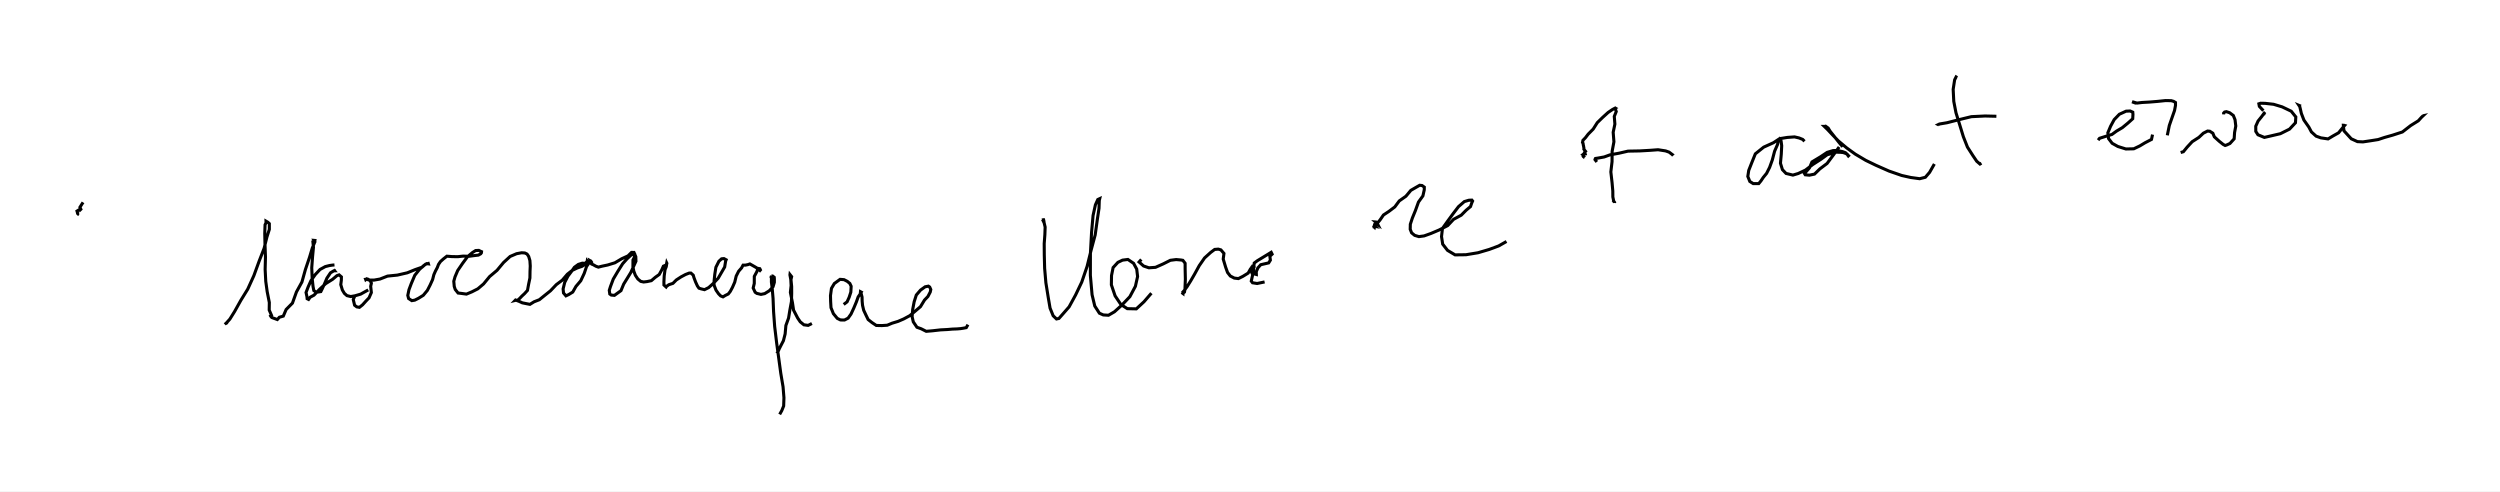
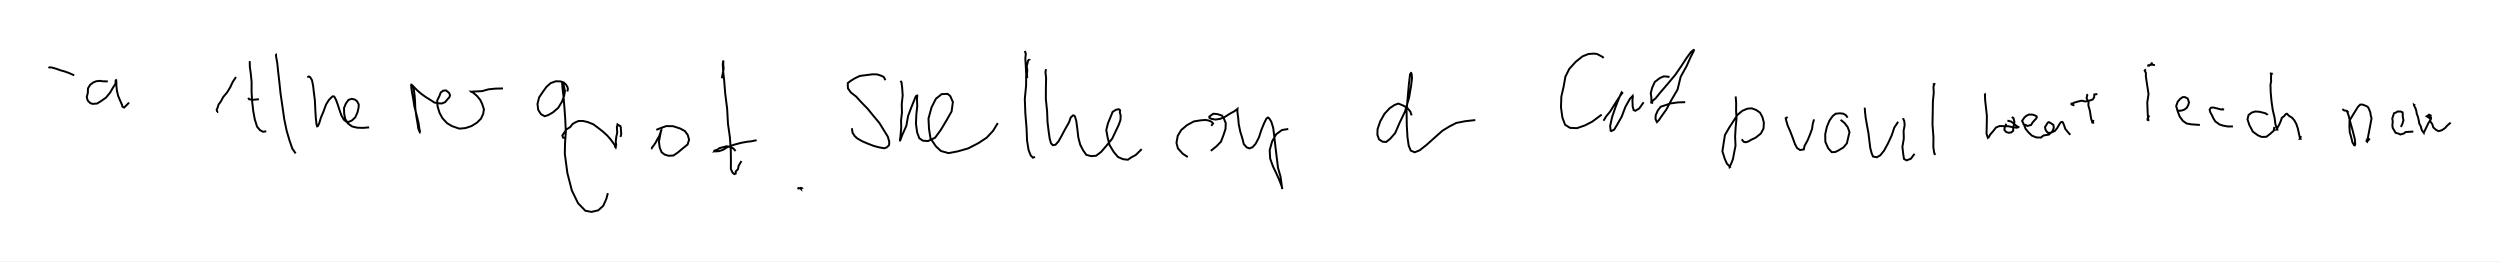
- <svg xmlns="http://www.w3.org/2000/svg" baseProfile="full" height="159.617" version="1.1" width="812.19">
+ <svg xmlns="http://www.w3.org/2000/svg" baseProfile="full" height="132.39" version="1.1" width="1266.948">
  <defs />
-   <rect fill="white" height="159.617" width="812.19" x="0" y="0" />
-   <path d="M96.365,86.586 m12.295,-0.514 l-0.669,0.056 -0.934,0.135 l-1.376,0.345 -1.707,0.935 l-1.526,1.629 -1.439,2.028 l-0.906,2.035 -0.678,1.789 l0.306,1.414 0.052,0.606 l0.468,0.236 0.505,-0.71 l1.252,-0.677 1.693,-1.792 l2.119,-1.962 2.213,-1.384 l1.433,-1.21 0.694,-0.246 l0.752,0.649 -0.016,1.053 l-0.186,1.473 0.518,1.745 l0.659,1.092 0.828,0.728 l1.228,0.302 1.36,-0.24 l1.86,-0.541 2.47,-1.375 m-94.632,-24.339 l0.241,-0.245 -0.015,-0.306 l-0.213,-0.719 0.663,-0.421 l0.301,-0.078 0.018,-0.173 l0.095,0.253 0.179,-0.171 l-0.299,-0.66 0.149,-0.227 l0.35,-0.562 0.516,-0.796 m46.073,38.951 l0.614,0.669 -0.129,-0.431 l1.125,-1.25 1.528,-2.451 l2.049,-3.661 2.242,-3.642 l1.988,-4.379 1.722,-4.732 l1.599,-4.116 0.927,-3.731 l0.779,-2.457 -0.004,-1.859 l-0.474,-0.448 -0.607,-0.356 l0.019,0.482 -0.326,0.695 l-0.097,2.82 0.069,3.365 l0.162,4.303 -0.108,4.011 l0.201,3.88 0.459,3.326 l0.7,3.549 -0.039,2.439 l0.741,1.706 -0.291,0.228 l0.081,0.135 0.312,0.364 l0.613,0.228 1.185,0.431 l0.656,-0.741 1.283,-0.375 l0.919,-2.139 2.049,-2.08 l1.305,-3.63 1.78,-3.236 l1.126,-4.033 1.343,-3.99 l0.898,-3.005 0.696,-1.676 l0.143,-0.786 -0.278,-0.026 l0.166,0.305 -0.531,0.155 l0.182,1.77 -0.292,3.057 l-0.268,3.642 0.152,3.528 l0.275,2.548 0.252,1.292 l0.746,0.538 0.722,-0.07 l0.812,-0.128 0.45,-0.912 l0.74,-1.61 0.784,-1.843 l1.155,-1.728 1.105,-0.67 l0.234,-0.002 -0.288,-0.359 l0.236,0.211 0.165,0.411 m6.565,7.658 l-0.618,1.43 0.44,1.845 l0.712,0.538 0.857,0.147 l1.014,-0.816 1.122,-1.24 l0.985,-1.033 0.752,-1.703 l-0.219,-2.045 0.226,-1.025 l-0.353,-0.723 -0.652,-0.525 l-0.52,-0.158 -0.309,0.268 l-0.041,-0.112 0.234,-0.036 l0.927,0.301 1.567,0.001 l1.944,-0.346 2.441,-0.954 l3.203,-0.329 3.216,-0.739 l2.55,-1.039 2.258,-0.783 l1.098,-0.963 0.917,-0.253 l0.037,0.122 -0.563,-0.072 l-0.878,0.577 -1.442,1.291 l-1.533,1.931 -1.149,2.709 l-0.743,1.976 -0.381,1.83 l0.267,1.028 1.039,0.684 l0.951,-0.155 1.216,-0.605 l1.564,-0.974 1.321,-1.59 l0.907,-1.761 0.799,-1.769 l0.408,-1.581 0.514,-1.168 l0.592,-1.125 0.403,-1.04 l0.63,-0.925 0.952,-0.85 l1.13,-0.896 1.645,0.129 l1.913,0.032 1.74,-0.191 l1.879,0.064 1.572,-0.215 l1.484,-0.171 0.767,-0.425 l0.224,-0.316 0.042,-0.372 l-0.17,-0.066 -0.725,-0.355 l-1.031,0.055 -1.012,0.641 l-1.599,1.334 -1.631,2.203 l-1.575,2.309 -0.875,2.056 l-0.398,1.423 0.149,1.691 l0.329,0.99 0.92,1.149 l0.983,0.116 1.731,0.236 l1.774,-0.739 1.919,-0.977 l1.864,-1.581 1.972,-2.397 l2.405,-2.025 2.115,-2.539 l2.141,-1.968 2.1,-0.901 l1.63,-0.304 1.034,0.067 l0.639,0.295 0.214,0.206 l0.42,0.646 0.391,1.313 l0.113,1.777 -0.076,1.724 l-0.034,2.171 -0.419,2.003 l-0.373,2.019 -0.958,1.059 l-0.831,0.773 -0.783,0.818 l-0.625,0.558 -0.696,0.021 l-0.108,0.027 0.127,-0.135 l0.605,0.241 0.566,0.21 l1.029,0.474 1.103,0.226 l1.368,0.267 1.349,-0.837 l1.708,-0.665 1.778,-1.436 l1.842,-1.471 1.886,-1.988 l1.937,-1.454 1.663,-1.94 l1.544,-1.224 1.658,-0.8 l1.554,-0.536 1.042,-0.662 l0.565,-0.537 0.088,-0.55 l0.136,0.18 -0.188,0.209 l-0.192,-0.029 -0.445,0.424 l-0.908,-0.064 -1.285,0.401 l-1.279,0.93 -0.916,1.306 l-1.187,1.579 -1.05,2.028 l-0.521,2.127 0.132,1.315 l0.787,0.934 0.907,-0.426 l1.307,-0.809 1.048,-1.839 l1.562,-1.839 1.118,-2.39 l0.756,-2.231 0.989,-1.438 l0.493,-0.183 -0.241,-0.36 l0.082,0.187 -0.112,-0.064 l0.303,0.917 0.148,0.156 l0.531,0.216 0.838,0.474 l0.81,0.296 1.163,-0.3 l1.864,-0.393 2.347,-0.72 l2.209,-1.314 2.036,-0.926 l1.163,-1.136 1.102,0.036 l0.096,-0.072 -0.071,0.017 l-0.298,0.428 -0.994,0.473 l-1.299,1.2 -1.431,1.599 l-1.575,2.5 -1.473,2.488 l-0.903,2.405 -0.394,1.253 l0.166,1.196 0.489,0.343 l1.025,0.094 0.898,-0.65 l1.225,-0.883 0.879,-2.129 l1.182,-1.917 1.137,-1.86 l0.899,-1.981 0.765,-1.666 l-0.05,-1.466 -0.261,-0.609 l-0.109,0.267 -0.147,0.631 l-0.4,0.761 -0.007,1.115 l-0.007,1.083 0.284,1.451 l0.513,1.338 0.79,1.189 l0.945,0.777 0.935,0.207 l1.114,-0.132 1.402,-0.298 l1.296,-1.102 1.258,-0.896 l0.831,-1.511 0.526,-1.203 l0.952,-0.415 0.125,-0.629 l0.17,0.364 -0.03,-0.072 l-0.13,-0.035 -0.15,0.938 l-0.404,1.011 -0.267,1.996 l-0.094,1.933 0.008,1.028 l0.711,0.651 0.161,-0.233 l0.729,-0.513 1.318,-0.439 l1.101,-1.102 1.541,-1.003 l1.444,-0.77 1.219,-0.473 l0.547,0.012 0.738,0.663 l0.256,0.855 0.517,1.374 l0.595,1.294 0.5,0.716 l0.699,0.223 1.103,0.263 l1.35,-0.674 1.407,-1.265 l1.68,-1.775 1.138,-1.968 l0.975,-1.681 0.302,-1.87 l0.18,-0.479 -0.72,-0.386 l-0.769,0.074 -0.864,0.79 l-0.979,1.957 -0.357,2.252 l-0.233,2.253 0.004,1.321 l0.628,1.603 0.822,1.179 l0.661,0.686 0.784,0.321 l0.766,-0.472 0.946,-0.463 l0.653,-0.835 0.705,-1.315 l0.739,-1.686 0.476,-1.978 l0.788,-1.565 0.957,-1.098 l0.49,-0.904 0.795,-0.002 l0.811,-0.169 0.601,-0.212 l1.076,0.609 0.727,0.418 l0.75,0.463 0.723,0.64 l0.154,-0.181 -0.029,-0.06 l-0.164,-0.342 -0.608,-0.105 l-0.328,1.009 -0.859,1.593 l-0.011,2.306 -0.356,1.469 l0.642,1.378 0.558,0.376 l1.33,0.321 1.217,-0.253 l1.475,-0.914 1.232,-1.315 l0.426,-1.426 0.004,-1.087 l-0.041,-0.557 -0.534,-0.422 l-0.377,0.001 0.024,-0.074 l-0.115,0.348 0.097,0.526 l-0.016,1.146 0.256,2.036 l0.28,3.277 0.169,4.302 l0.356,4.849 0.653,5.428 l0.701,5.128 0.631,4.641 l0.738,4.392 0.29,3.554 l-0.092,2.663 -0.606,1.505 l-0.693,1.231 m-1.011,-19.817 l0.418,-0.402 0.42,-0.995 l0.572,-1.139 0.825,-1.588 l0.555,-2.193 0.242,-2.743 l0.871,-2.399 0.432,-2.649 l0.502,-2.717 0.078,-2.662 l-0.011,-2.262 -0.217,-2.213 l0.213,-0.968 -0.518,-0.655 l-0.018,-0.023 -0.014,0.117 l0.276,1.498 0.106,1.972 l-0.24,2.212 0.666,3.288 l0.368,2.467 1.34,2.575 l0.84,1.236 1.181,0.962 l1.383,0.184 1.208,-0.603 m10.333,-6.19 l1.096,-0.842 0.68,-1.487 l0.544,-1.67 0.084,-1.461 l0.019,-0.456 -0.426,-0.916 l-0.83,-0.681 -1.057,-0.545 l-1.287,-0.102 -0.869,0.632 l-0.991,0.725 -0.935,1.574 l-0.316,2.352 0.046,1.895 l0.119,2.031 0.772,1.932 l1.269,1.538 1.029,0.512 l1.319,0.023 1.171,-0.611 l0.94,-1.319 0.923,-1.987 l0.814,-1.945 0.593,-1.649 l0.686,-0.996 0.062,-0.695 l0.251,0.136 -0.104,0.164 l0.364,1.455 0.032,1.308 l0.123,1.357 0.382,1.614 l0.775,1.649 0.662,1.356 l1.25,0.989 1.411,0.94 l1.821,0.039 1.738,-0.119 l1.567,-0.654 1.95,-0.595 l1.809,-0.782 1.977,-1.061 l1.739,-1.45 1.745,-1.484 l1.311,-2.146 1.107,-1.158 l0.756,-1.449 0.177,-0.821 l-0.357,-0.805 -0.415,-0.285 l-1.063,0.208 -1.493,1.073 l-1.377,1.606 -0.695,2.176 l-0.475,2.474 -0.195,2.361 l0.386,1.7 1.188,1.76 l1.353,0.482 1.654,0.832 l2.011,-0.167 2.644,-0.3 l2.217,-0.114 1.658,-0.141 l1.494,-0.056 1.129,-0.093 l0.825,-0.127 1.033,-0.191 l0.55,-0.975 m24.432,-34.565 l0.025,0.177 0.154,0.411 l0.049,0.302 -0.175,0.038 l0.267,0.563 0.326,1.374 l-0.09,2.477 -0.214,2.894 l0.026,3.648 0.115,4.393 l0.403,4.678 0.767,4.779 l0.592,3.46 1.007,2.485 l1.079,1.039 0.798,-0.171 l1.348,-1.531 1.956,-2.237 l2.108,-3.86 2.007,-4.204 l1.737,-5.105 1.278,-5.182 l1.343,-5.027 0.699,-5.018 l0.541,-3.615 0.089,-2.539 l0.144,-0.602 -0.628,0.288 l-0.775,1.722 -0.762,3.476 l-0.486,5.488 -0.378,6.879 l-0.013,7.05 0.554,6.315 l0.879,3.67 1.507,2.334 l1.261,0.56 1.689,0.102 l1.934,-1.124 2.362,-2.133 l2.65,-2.781 1.797,-3.373 l0.709,-3.168 -0.282,-2.41 l-1.018,-1.883 -1.84,-1.256 l-1.753,0.224 -1.504,0.72 l-1.556,1.698 -0.515,2.579 l-0.049,3.029 1.21,3.573 l1.882,2.812 2.089,1.353 l2.926,0.065 2.488,-2.306 l2.409,-2.788 m-3.277,-10.958 l-0.723,0.829 1.463,1.297 l1.72,0.586 2.152,-0.151 l2.514,-1.122 2.31,-1.165 l1.879,-0.239 1.56,0.139 l0.631,0.115 0.728,0.952 l0.005,1.859 0.073,3.295 l-0.135,3.35 -0.162,0.864 l-0.475,0.365 -0.002,0.067 l-0.414,-0.323 0.167,0.145 l0.106,-0.154 0.541,-0.608 l0.931,-1.258 1.175,-1.882 l1.253,-2.165 1.526,-2.785 l1.727,-2.496 1.966,-1.781 l1.319,-0.988 1.182,-0.1 l0.845,0.247 0.986,1.149 l-0.237,1.839 0.784,2.62 l0.616,1.723 0.898,1.151 l1.296,0.679 1.336,0.163 l1.448,-0.725 1.72,-1.061 l0.784,-1.403 0.903,-0.565 l-0.663,-0.394 0.357,0.128 l-0.251,0.373 -0.18,1.175 l0.309,0.736 0.489,0.151 l0.915,0.249 -0.025,-0.913 l0.536,-1.237 0.913,-1.02 l2.58,-0.591 0.555,-0.895 l-0.164,-1.247 0.729,-0.694 l-0.3,-0.61 -4.522,2.756 l-0.985,0.734 -0.327,2.994 l-0.641,2.878 0.416,0.54 l1.487,0.234 2.432,-0.505 m35.388,-18.119 l0.028,0.013 0.292,0.298 l-0.273,-0.192 0.263,0.248 l0.016,-0.055 -0.084,-0.186 l-0.159,-0.077 -0.027,-0.208 l0.063,0.233 0.119,-0.048 l0.156,0.026 -0.169,-0.139 l0.021,0.018 0.015,-0.107 l0.037,-0.172 0.29,0.085 l0.019,-0.466 0.187,-0.144 l0.074,-0.108 -0.299,-0.288 l0.414,0.319 -0.243,-0.312 l0.258,0.257 -0.378,-0.353 l0.189,0.016 0.444,0.518 l-0.244,-0.187 0.313,0.413 l-0.479,-0.299 -0.066,-0.046 l0.199,0.253 0.495,0.309 l-0.276,-0.556 0.879,-1.023 l1.147,-1.666 1.757,-1.164 l1.931,-1.461 1.448,-1.947 l2.16,-1.524 1.6,-1.909 l1.805,-1.048 1.073,-0.609 l0.78,0.091 0.721,0.515 l-0.02,0.903 -0.433,1.933 l-1.443,2.013 -0.997,2.768 l-0.993,2.43 -0.659,2.012 l-0.036,1.633 0.459,1.16 l0.999,0.818 1.369,0.407 l1.69,-0.23 2.215,-0.794 l2.658,-1.128 2.798,-1.437 l1.902,-2.027 2.486,-1.347 l1.6,-1.613 1.417,-1.187 l0.378,-1.121 0.297,-0.672 l-0.236,-0.305 -1.002,0.046 l-1.448,0.435 -1.893,1.643 l-1.737,2.266 -1.734,2.369 l-1.74,2.436 -0.306,2.653 l0.381,2.455 1.573,2.026 l2.451,1.463 3.534,-0.046 l3.913,-0.644 3.668,-1.081 l3.037,-1.131 2.551,-1.445 m25.081,-28.113 l0.226,0.306 -0.024,-0.053 l-0.137,-0.085 0.139,0.19 l-0.049,-0.06 -0.004,0.056 l-0.172,0.161 0.132,0.111 l-0.313,-0.149 0.122,0.01 l-0.084,-0.045 -0.085,-0.045 l0.112,0.094 0.029,-0.084 l-0.013,-0.016 -0.096,-0.114 l-0.086,-0.09 0.08,0.027 l-0.101,-0.081 0.456,0.108 l-0.421,-0.331 0.194,-0.15 l0.579,-0.099 -0.164,-0.521 l0.281,-0.316 -0.547,-0.694 l0.019,-0.356 -0.069,-0.343 l-0.066,-0.421 -0.069,-0.239 l-0.064,-0.477 -0.081,-0.247 l-0.103,-0.101 0.128,-0.694 l0.826,-0.861 0.888,-1.157 l1.623,-1.636 1.334,-2.097 l1.741,-1.698 1.777,-1.614 l1.405,-0.951 0.901,-0.478 l-0.304,-0.179 0.292,0.245 l0.338,1.085 -0.634,1.561 l0.197,2.506 -0.553,2.654 l0.239,3.093 -0.578,3.101 l-0.031,3.364 -0.391,3.322 l0.397,3.483 0.24,2.72 l0.015,1.91 0.278,1.376 l0.29,0.409 -0.029,0.086 l-0.015,-0.105 -0.491,-0.693 m-5.235,-12.422 l-0.547,-0.699 0.108,-0.131 l-0.072,-0.173 0.069,-0.133 l0.762,-0.115 2.068,-0.376 l1.859,-0.675 3.026,-0.556 l2.86,-0.661 3.788,-0.068 l3.333,-0.191 2.635,-0.193 l2.44,0.376 1.152,0.403 l1.007,0.764 -0.369,0.317 m43.353,-4.603 l-0.602,-0.614 -1.167,-0.471 l-1.475,-0.343 -2.345,0.17 l-2.518,0.406 -1.983,1.31 l-3.181,1.447 -2.705,2.168 l-1.128,2.793 -1.025,2.605 l-0.296,1.944 0.654,1.632 l1.111,0.7 1.78,0.003 l0.722,-0.878 0.74,-1.11 l1.1,-1.347 0.978,-1.938 l0.877,-2.423 0.741,-2.823 l0.95,-2.192 0.315,-1.379 l0.383,-0.444 0.105,0.134 l0.35,0.54 0.204,1.555 l-0.137,2.744 -0.268,2.938 l0.644,2.082 1.173,1.234 l2.233,0.536 1.714,-0.51 l2.365,-1.116 2.346,-1.784 l2.768,-1.786 1.992,-1.452 l1.618,-0.382 1.213,-0.402 l1.262,0.007 1.081,0.108 l0.961,0.352 0.519,0.41 l0.012,0.093 0.205,0.179 l-0.067,0.065 -0.102,-0.132 l-0.034,-0.212 -0.776,-0.713 l-0.955,-0.35 -1.653,-0.358 l-1.411,0.019 -1.937,0.584 l-2.134,1.42 -2.791,1.683 l-0.831,1.948 -1.049,1.193 l-0.561,0.629 0.251,0.411 l1.348,0.125 1.659,-0.351 l1.734,-1.686 2.349,-1.768 l2.112,-2.837 1.811,-2.525 m1.182,-0.086 l-0.685,-0.716 -0.848,-1.058 l-1.239,-1.572 -1.334,-1.674 l-0.636,-1.032 -0.848,-0.61 l-0.275,0.068 -0.131,0.001 l1.077,1.047 1.703,1.819 l1.789,1.856 2.704,2.273 l2.787,2.017 3.397,2.018 l3.342,1.617 4.216,1.863 l4.127,1.431 2.93,0.653 l2.913,0.397 1.832,-0.464 l1.381,-1.603 1.552,-2.718 m7.416,-28.037 l-0.362,-0.23 -0.471,0.926 l-0.474,3.091 0.195,3.912 l0.713,3.689 1.221,3.942 l1.175,3.836 1.332,3.379 l1.801,2.816 1.213,1.786 l1.052,0.914 0.48,-0.286 m-13.813,-12.416 l-0.224,-0.111 0.394,-0.194 l2.461,-0.414 3.63,-0.93 l4.283,-1.045 4.448,-0.217 l3.679,0.09 m33.045,7.761 l0.48,-0.609 2.015,-0.637 l2.006,-0.61 1.484,-1.082 l1.895,-1.129 1.82,-1.5 l1.546,-1.388 0.076,-1.438 l-0.062,-0.7 -0.853,-0.381 l-1.323,0.06 -2.18,0.998 l-1.683,1.746 -1.166,2.149 l-0.895,2.138 0.23,1.854 l1.171,1.54 1.852,1.039 l2.61,0.816 2.559,-0.058 l1.968,-0.937 1.687,-1.017 l2.107,-1.094 0.335,-1.571 m-6.672,-10.654 l0.692,0.248 -0.005,-0.098 l0.93,0.269 1.623,-0.192 l2.527,-0.144 2.585,-0.213 l2.55,-0.267 1.841,0.035 l0.782,0.221 0.608,0.372 l0,0.961 -0.314,1.656 l-0.753,2.147 -0.936,2.689 l-0.657,3.214 m4.337,5.578 l0.891,-0.256 1.218,-1.49 l1.628,-1.759 2.183,-1.406 l1.455,-1.365 1.36,-0.697 l0.727,0.066 0.995,0.638 l0.49,1.179 1.588,1.438 l1.276,1.023 0.643,0.345 l0.456,-0.139 1.108,-0.512 l1.365,-1.508 0.138,-2.062 l0.391,-2.102 -0.245,-2.037 l-0.551,-1.379 -1.191,-0.894 l-1.079,-0.351 -0.562,0.122 l-0.311,0.327 -0.02,0.437 m13.004,-0.27 l0.16,0.039 0.187,-0.376 l0.135,-0.152 -0.216,0.22 l-0.812,1.136 -1.253,1.556 l-0.76,1.696 0.012,1.684 l0.701,1.086 2.08,0.861 l1.668,-0.384 3.542,-0.826 l2.975,-1.49 1.924,-2.059 l0.111,-1.903 -1.489,-1.85 l-2.952,-1.413 -2.771,-0.837 l-2.784,-0.31 -1.44,-0.031 l-0.563,0.186 0.159,0.835 l1.305,1.4 m12.197,-1.474 l-0.661,-0.27 0.283,0.419 l0.156,0.624 0.364,1.595 l0.828,2.146 1.594,2.269 l0.847,1.588 1.52,1.374 l1.559,0.559 2.332,0.339 l1.53,-0.923 1.887,-1.067 l1.223,-1.522 0.731,-0.856 l-0.227,-0.066 -0.177,-0.005 l0.049,0.673 0.167,1.157 l1.232,1.347 1.121,1.225 l2.009,0.918 1.779,0.087 l2.403,-0.357 2.538,-0.402 l2.086,-0.689 2.627,-0.742 l3.17,-1.032 2.688,-2.084 l2.476,-1.542 1.038,-1.144 l0.519,-0.493 -0.13,0.028 " fill="none" stroke="black" stroke-width="1" />
+   <rect fill="white" height="132.39" width="1266.948" x="0" y="0" />
+   <path d="M31.755,44.381 m-6.533,-9.863 l-0.223,-0.292 0.233,-0.156 l0.229,0.101 0.955,0.069 l2.133,0.629 2.356,0.837 l1.633,0.425 2.524,0.901 l2.551,1.155 m17.019,3.084 l-1.323,-0.052 -1.225,-0.017 l-1.445,-0.225 -1.853,0.185 l-1.554,0.659 -1.517,1.113 l-1.126,1.85 -0.088,2.382 l-0.54,1.972 0.476,1.797 l1.347,1.342 1.201,0.366 l2.213,-0.174 2.054,-1.264 l2.491,-1.766 2.066,-2.526 l1.352,-2.342 1.387,-2.15 l0.039,-1.479 0.292,-0.353 l-0.233,-0.333 0.06,0.227 l0.259,0.933 0.015,2.015 l0.3,2.66 0.587,2.469 l1.04,2.482 0.904,2.057 l0.237,0.952 0.853,0.453 l0.871,-0.839 1.647,-1.671 m44.606,4.737 l0.038,0.009 -0.009,-0.065 l0.064,-0.065 -0.316,-0.99 l0.484,-1.097 0.469,-1.528 l1.237,-1.683 1.109,-2.128 l1.955,-2.297 1.606,-2.625 l1.262,-2.718 1.673,-2.52 m7.085,-8.041 l-0.117,0.441 0.056,2.517 l0.449,3.25 0.441,4.375 l-0.029,4.826 0.27,4.675 l0.57,5.074 0.764,4.217 l1.179,3.805 1.458,1.77 l1.581,0.85 1.623,-0.239 m4.767,-39.175 l0.137,0.071 0.092,1.211 l0.601,3.404 0.387,3.817 l0.633,5.489 0.627,5.984 l0.926,6.353 0.947,6.663 l1.225,5.895 1.479,5.029 l1.428,4.101 1.653,2.353 m-23.899,-27.893 l-0.125,-0.251 0.435,0.713 l1.988,0.265 2.971,-0.288 m24.53,-11.149 l0.833,-0.377 0.634,0.366 l0.901,1.496 0.599,2.91 l0.345,3.182 0.532,4.171 l0.197,4.359 0.264,4.388 l0.364,3.341 0.311,1.061 l0.378,-0.123 0.666,-1.379 l0.839,-2.822 1.375,-3.268 l1.274,-3.49 1.444,-2.319 l1.278,-1.269 0.671,-0.564 l0.761,0.143 0.926,1.732 l0.823,2.286 0.911,2.792 l0.969,2.756 1.21,2.121 l1.446,1.183 1.269,-0.122 l1.421,-0.677 1.68,-1.552 l1.118,-2.528 0.552,-2.368 l0.083,-1.671 -0.896,-1.636 l-1.035,-0.782 -1.638,-0.402 l-1.65,0.565 -1.292,1.807 l-0.957,2.281 0.095,2.962 l0.511,2.57 1.42,2.339 l2.071,1.494 2.539,0.612 l2.956,0.109 3.141,-0.266 m22.397,-20.12 l0.084,-0.287 -0.544,-0.863 l0.244,0.222 0.075,0.303 l0.359,1.48 0.417,2.976 l0.237,3.039 0.121,3.519 l0.522,4.06 0.635,3.703 l0.363,2.544 0.658,1.676 l0.085,0.129 0.101,-0.3 l-0.276,-1.254 -0.435,-3.052 l-1.026,-4.15 -1.099,-4.297 l-0.582,-3.781 -0.556,-3.026 l-0.331,-2.151 -0.151,-1.623 l0.098,-0.364 0.205,0.101 l0.867,0.847 1.942,1.937 l1.984,1.729 2.351,1.678 l2.213,1.372 2.109,1.352 l1.802,0.386 1.938,0.114 l1.694,-0.67 1.133,-1.366 l0.964,-1.015 0.415,-1.083 l-0.454,-1.156 -0.7,-0.622 l-0.892,-0.714 -1.416,0.106 l-1.271,0.954 -0.725,1.924 l-1.053,2.093 0.155,2.929 l1.009,3.32 1.493,2.768 l2.375,2.536 2.425,1.441 l3.747,1.307 3.174,-0.302 l3.048,-1.032 2.687,-1.676 l2.047,-2.027 1.118,-2.395 l0.402,-2.4 -0.923,-2.771 l-1.026,-2.064 -1.587,-1.927 l-1.494,-1.263 -1.082,-0.856 l-0.397,-0.031 0.136,0.138 l0.627,-0.174 1.768,-0.084 l2.957,-0.148 3.313,-0.913 l3.507,-0.36 3.847,-0.09 m32.675,1.566 l0.056,-0.614 0.179,-0.662 l-0.261,-1.085 -0.754,-1.193 l-1.116,-1.059 -1.684,-0.529 l-2.334,-0.057 -2.609,0.944 l-2.158,1.945 -1.877,2.609 l-1.818,2.693 -0.81,3.318 l0.373,2.979 1.423,2.218 l1.88,1.009 1.774,-0.585 l2.446,-1.4 2.629,-2.283 l1.856,-3.063 1.112,-2.955 l0.424,-2.488 -0.513,-2.305 l-0.289,-1.182 -0.681,-0.974 l0.155,0.241 -0.086,0.277 l0.216,2.845 0.453,3.679 l0.434,5.211 0.434,6.053 l0.326,6.769 -0.406,5.748 l-0.104,5.495 1.29,9.705 l2.262,8.831 3.166,6.479 l3.691,3.795 3.123,0.586 l3.389,-0.795 2.553,-2.294 l1.55,-3.459 0.79,-2.937 m-21.708,-28.034 l-0.973,-0.074 -0.183,-0.563 l-0.208,-0.532 0.776,-1.22 l1.22,-1.805 1.948,-1.256 l1.26,-1.595 1.49,-0.859 l1.511,-0.646 2.188,-0.02 l2.464,0.562 2.869,1.149 l2.246,1.664 2.665,2.076 l2.095,1.922 1.747,2.004 l1.237,1.709 0.889,1.232 l0.127,0.729 0.323,0.421 l0.087,-0.274 -0.312,-0.487 l0.457,-0.458 -0.229,-1.771 l0.307,-2.57 0.448,-2.036 l-0.128,-1.922 -0.046,-0.989 l0.31,-0.421 -0.105,-0.33 l0.101,-0.436 0.191,0.17 l1.3,0.685 0.192,0.757 l0.072,1.413 0.151,1.88 l-0.274,1.063 -0.156,0.355 m15.895,5.827 l-0.207,0.206 0.072,-0.04 l0.267,-0.617 0.723,-0.893 l1.03,-1.475 0.908,-1.749 l1.064,-1.81 0.546,-1.616 l0.416,-0.959 0.011,-0.213 l-0.225,0.174 0.015,0.55 l-0.445,2.154 -0.557,2.885 l0.435,3.061 0.941,2.296 l1.575,1.182 1.983,0.591 l2.452,-0.141 2.305,-1.583 l2.383,-2.017 2.464,-1.968 l0.758,-2.446 -0.669,-2.355 l-1.422,-1.999 -2.437,-1.306 l-3.605,-1.183 -3.406,-0.053 l-2.822,1.011 -2.25,0.89 m33.21,-26.14 l0.542,-2.756 0.358,-2.034 l-0.173,-2.053 0.044,-1.624 l-0.086,-0.603 0.04,0.328 l-0.089,0.221 -0.167,1.381 l0.195,3.52 0.521,4.826 l0.536,6.637 0.958,7.511 l0.423,7.636 0.97,6.88 l0.463,6.6 0.066,5.787 l-0.037,3.746 0.885,1.88 l0.901,0.706 0.699,-0.304 l-0.033,-1.017 1.168,-1.198 l0.34,-1.713 1.413,-2.41 m-2.951,-5.067 l-1.223,-1.361 -1.869,-0.741 l-1.404,-0.336 -2.075,0.546 l-1.62,0.439 -1.215,0.846 l-1.286,0.371 -0.183,0.375 l0.126,-0.038 0.628,0.085 l1.719,-0.125 2.132,-0.72 l2.124,-1.344 3.37,-1.195 l3.537,-0.948 3.1,-0.554 l2.356,-0.271 1.447,-0.335 l0.758,-0.132 0.19,-0.112 m20.765,24.086 l0.419,0.297 0.208,-0.064 l0.503,0.101 0.029,-0.01 l-0.003,0.026 0.135,0.094 l-0.099,-0.118 0.153,-0.013 l-0.033,0.034 0.302,-0.032 l0.327,0.1 -0.081,0.042 l-0.445,-0.143 0.152,-0.043 l0.066,0.281 -0.233,-0.235 l0.193,-0.034 0.023,-0.079 l0.241,0.02 0.457,0.241 m42.255,-54.915 l-0.537,-0.904 -0.245,-0.633 l-1.274,-0.672 -2.138,-0.703 l-2.408,-0.06 -3.083,0.41 l-3.287,0.407 -2.515,1.195 l-2.031,1.242 -1.58,1.199 l-0.009,1.178 0.095,1.503 l1.442,2.06 2.706,2.101 l2.632,2.895 3.087,3.15 l2.856,3.499 3.224,3.882 l2.195,3.559 2.042,3.317 l0.738,2.555 -0.086,1.729 l-1.111,1.11 -1.306,0.501 l-2.484,-0.437 -2.773,-0.721 l-3.054,-1.162 -2.939,-1.265 l-2.459,-1.422 -1.312,-1.209 l-1.085,-1.673 -0.307,-2.268 m24.566,-24.004 l0.551,0.657 0.322,2.618 l0.291,4.062 -0.487,4.546 l0.117,4.155 -0.466,3.999 l0.103,3.438 -0.257,3.005 l-0.174,1.95 -0.251,1.518 l0.044,0.698 0.018,-0.261 l0.318,-0.766 0.783,-2.162 l2.089,-4.634 0.893,-5.012 l1.549,-4.129 1.371,-3.437 l0.982,-2.413 0.609,-0.396 l0.139,0.002 -0.144,1.879 l0.14,3.566 -0.466,4.182 l-0.197,4.672 0.607,4.393 l1.089,2.93 1.802,1.242 l2.585,0.199 3.589,-1.658 l2.875,-3.916 2.887,-4.793 l2.638,-4.674 0.65,-4.724 l-1.31,-3.001 -1.303,-1.123 l-3.052,0.096 -2.949,2.369 l-2.219,4.371 -1.538,5.682 l0.273,5.232 0.746,4.753 l2.724,4.035 2.571,2.391 l3.847,1.081 4.724,-0.908 l5.206,-1.477 5.258,-2.707 l4.135,-2.736 3.238,-3.461 l2.405,-3.93 m13.987,-35.516 l-0.18,-0.982 -0.02,-0.078 l0.092,0.488 0.325,0.989 l-0.253,2.379 0.216,3.44 l0.228,4.805 -0.052,5.485 l-0.648,6.697 0.263,7.294 l0.612,7.481 0.262,6.377 l0.758,4.739 1.095,2.772 l1.116,1.155 1.049,-0.394 m-3.946,-39.918 l-0.119,-2.068 0.158,-2.081 l-0.266,-1.91 0.38,-1.449 l0.225,-1.12 0.226,-0.465 l0.595,-0.365 0.002,-0.197 m8.319,5.113 l-0.269,1.443 0.333,3.097 l-0.107,4.612 -0.024,5.944 l0.635,6.302 0.2,5.299 l0.552,4.6 0.564,3.966 l0.661,2.305 0.983,0.959 l1.278,-0.206 1.558,-1.771 l1.505,-2.692 1.855,-3.49 l1.968,-3.432 0.813,-2.408 l1.193,-1.121 0.496,0.1 l0.423,0.323 0.725,2.343 l0.534,3.983 0.507,4.441 l0.959,3.665 1.466,2.859 l1.65,2.313 2.471,0.641 l2.484,-0.206 2.593,-2.001 l2.765,-3.238 2.807,-3.452 l1.723,-3.666 1.56,-3.262 l0.89,-2.529 0.089,-2.252 l-0.413,-1.638 0.153,-0.99 l-0.698,-0.554 -0.271,0.067 l-1.135,0.205 -1.698,1.065 l-0.977,2.431 -1.414,3.446 l-0.827,3.398 0.732,4.011 l0.96,3.597 2.148,3.537 l2.105,2.467 2.536,1.104 l2.474,0.283 1.584,-1.118 l2.374,-1.28 3.029,-2.981 m35.288,-11.797 l0.41,-0.611 0.474,-0.615 l-0.768,-0.82 -1.252,-0.6 l-1.78,-0.346 -2.563,0.207 l-3.369,0.549 -3.492,1.876 l-2.917,2.487 -1.757,2.912 l-0.651,3.571 0.733,2.812 l2.418,2.681 2.572,1.706 m11.679,-3.151 l2.815,-2.232 2.335,-2.401 l1.221,-3.178 1.09,-3.319 l0.108,-2.909 -0.884,-2.171 l-0.989,-1.636 -2.207,-0.73 l-2.198,-0.233 -1.24,0.854 l-0.83,0.673 0.094,0.552 l0.943,0.51 2.083,0.383 l2.351,-0.361 2.459,-1.017 l2.572,-1.618 2.298,-1.262 l1.251,-0.973 0.146,-0.097 l0.087,-0.08 -0.027,0.647 l0.015,1.048 0.377,2.703 l0.262,3.203 0.779,3.851 l1.074,3.469 0.75,2.961 l1.463,1.618 1.395,0.513 l1.562,-0.599 1.558,-1.749 l1.684,-3.186 1.184,-3.724 l1.399,-3.428 1.191,-2.413 l0.776,-0.56 0.655,0.488 l1.039,1.603 0.969,3.105 l0.511,4.015 0.579,5.166 l0.735,6.061 0.618,5.059 l1.274,4.447 0.436,3.055 l0.341,2.607 0.056,0.667 l0.038,-0.519 -0.558,-1.645 l-1.057,-2.711 -1.444,-3.22 l-1.62,-3.371 -1.43,-3.97 l-0.246,-4.298 1.267,-4.514 l2.052,-3.567 2.946,-2.135 l3.151,-0.483 m62.524,-6.913 l-0.667,-1.922 -1.606,-1.937 l-2.148,-1.187 -2.293,-0.935 l-1.94,0.696 -2.455,1.639 l-2.612,2.793 -2.193,3.886 l-1.353,3.917 -0.097,2.854 l0.832,2.342 1.753,1.185 l1.882,0.143 2.034,-1.63 l2.506,-2.863 2.191,-5.085 l2.799,-5.866 2.085,-7.106 l1.014,-6.023 0.449,-3.714 l-0.161,-1.868 -0.244,-0.844 l-0.07,-0.024 -0.488,0.668 l-0.612,4.984 -0.557,6.298 l-0.626,7.135 0.109,7.534 l0.36,6.03 0.61,4.226 l1.036,2.514 2.003,0.856 l2.527,-0.995 3.501,-2.763 l4.091,-3.658 3.939,-3.503 l3.517,-2.145 3.515,-1.8 l4.496,-0.873 5.129,-0.581 m65.054,-31.46 l-0.541,-0.542 -1.439,-0.779 l-1.405,-0.719 -1.642,-0.181 l-2.733,0.203 -2.978,1.211 l-3.407,2.73 -3.28,3.603 l-1.982,3.983 -0.893,5.068 l-1.15,4.978 -0.183,5.375 l0.705,5.216 1.38,3.702 l2.519,1.558 3.494,0.156 l4.028,-1.389 3.676,-1.895 l2.778,-2.051 2.04,-1.528 m0.909,3.074 l0.244,-0.307 1.05,-1.773 l2.127,-2.592 1.992,-3.226 l1.854,-2.894 1.481,-2.186 l0.808,-1.076 -0.307,-0.307 l-0.303,0.562 -1.01,2.259 l-1.693,4.301 -1.858,5.379 l-0.991,4.531 0.251,2.406 l0.354,0.196 1.46,-0.774 l1.526,-2.558 2.255,-3.958 l1.835,-4.904 2.282,-4.096 l1.386,-1.474 0.076,-0.092 l0.068,0.37 -0.196,2.004 l0.128,3.028 0.495,1.819 l0.856,0.341 1.977,-1.181 l2.205,-3.136 m13.104,-13.103 l-0.558,0.216 0.18,0.184 l-0.797,-0.317 -1.772,-0.088 l-1.91,0.839 -2.581,1.947 l-1.355,3.007 -0.688,2.7 l0.303,2.393 0.045,1.926 l-0.36,0.477 0.098,-0.083 l-0.208,0.046 0.835,0.116 l0.081,-0.893 1.624,-1.315 l2.343,-2.911 3.808,-4.435 l3.869,-4.627 2.949,-4.267 l2.621,-4.055 2.199,-3.021 l1.739,-1.49 -0.005,-0.072 l-0.185,0.894 -1.541,2.972 l-1.993,4.512 -3.068,5.542 l-1.594,6.515 -3.272,5.538 l-2.349,4.471 -2.311,3.22 l-1.554,2.278 -0.951,0.953 l-0.134,-0.275 -0.575,-1.282 l0.091,-1.942 1.051,-2.367 l1.482,-1.947 2.754,-0.896 l2.093,-0.74 3.853,-0.546 l3.722,-0.13 m25.57,-2.891 l0.258,3.482 -0.054,3.741 l0.232,3.921 -0.441,4.407 l-0.284,4.827 0.209,4.581 l-0.738,3.747 -0.569,3.01 l-0.851,2.272 -0.847,1.567 l0.043,0.323 0.202,-0.151 l-1.601,-1.679 -1.139,-2.565 l-1.145,-3.699 0.623,-4.082 l0.655,-4.145 2.155,-3.739 l2.192,-3.366 2.014,-3.127 l2.525,-2.082 2.493,-1.046 l2.269,-0.171 2.202,0.839 l1.935,1.344 1.236,2.288 l0.719,2.821 -0.187,2.947 l-1.339,2.521 -2.722,2.157 l-2.244,1.036 -1.381,0.828 l-1.086,0.356 -1.015,-0.025 l-0.777,-0.764 -0.445,-0.696 m23.262,-11.235 l-1.015,0.587 0.341,1.463 l0.679,2.279 1.323,3.025 l1.244,3.219 1.111,3.099 l1.067,2.019 1.496,1.01 l1.935,-0.302 0.361,-1.765 l1.55,-2.826 1.235,-3.01 l1.048,-2.869 0.3,-2.388 l0.464,-1.573 0.185,-0.791 m17.045,-0.869 l-0.876,-1.253 -1.271,-0.748 l-1.726,-0.209 -2.199,0.218 l-1.508,1.194 -1.615,2.284 l-1.326,3.198 -0.832,3.75 l0.076,3.849 1.427,3.206 l1.79,1.995 1.814,-0.071 l1.79,-0.911 2.36,-1.427 l1.727,-2.08 0.671,-2.914 l0.646,-2.731 -0.915,-2.547 l-1.606,-2.103 -1.979,-1.593 m12.314,-6.171 l-0.059,0.228 0.105,1.716 l0.339,3.112 0.655,3.827 l0.74,3.879 0.454,3.807 l0.483,3.895 0.726,2.682 l0.661,1.606 1.882,0.376 l1.772,-0.944 1.912,-2.352 l2.008,-3.664 1.971,-4.276 l1.224,-3.762 1.982,-2.982 m2.619,-1.883 l-0.002,0.521 0.47,0.972 l0.214,2.07 -0.542,2.895 l0.109,3.915 -0.72,4.222 l0.443,3.818 0.37,2.297 l1.286,0.735 2.197,-0.845 l1.853,-2.455 m9.474,-35.738 l0.105,0.195 0.498,0.139 l-0.487,1.296 0.147,3.186 l-0.436,4.37 -0.079,5.347 l-0.124,6.344 0.487,6.419 l-0.059,4.922 0.371,2.637 l0.269,0.954 0.536,0.269 m24.798,-30.942 l0.157,0.12 0.035,0.99 l0.109,2.483 0.397,3.485 l0.469,4.309 -0.073,4.669 l-0.116,4.289 0.69,2.158 l0.416,-0.303 0.81,-1.444 l1.523,-1.749 1.39,-1.8 l1.834,-0.707 2.473,0.059 l2.06,0.072 2.203,0.481 l1.738,0.219 0.915,-0.06 l-0.056,-0.02 0.187,-0.217 l-1.095,-0.689 -1.07,-0.929 l-1.499,-1.178 -1.934,-0.484 m-0.563,1.588 l-0.819,1.996 -0.17,1.096 l0.901,1.074 1.226,0.407 l1.354,-0.173 1.013,-0.841 l-0.019,-1.362 0.386,-1.804 l0.246,-1.451 -0.494,-1.824 l-0.887,-0.516 m7.135,3.924 l-0.18,0.045 0.18,0.066 l0.816,0.489 0.592,-0.168 l1.267,-0.329 0.725,-1.209 l0.951,-1.081 0.903,-0.953 l0.349,-0.632 -0.144,-0.58 l-0.87,-0.412 -1.016,-0.362 l-1.863,-0.079 -1.274,0.564 l-1.135,0.954 -1.158,1.712 l0.955,1.91 0.806,2.095 l1.416,1.753 1.774,1.704 l2.309,0.937 2.303,0.032 l1.268,-1.027 2.765,-0.47 l1.834,-1.731 0.618,-1.74 l-0.185,-1.411 -1.09,-0.755 l-1.213,-0.68 -0.556,0.293 l-0.472,0.728 -0.928,1.51 l0.303,1.392 0.472,0.754 l0.574,0.653 1.226,0.18 l0.941,-0.391 1.435,-0.612 l1.258,-1.527 1.148,-1.994 l0.588,-0.807 0.316,-0.237 l0.496,-0.03 0.3,0.267 l0.57,1.28 0.644,1.975 l1.236,1.526 1.294,1.48 m8.25,-20.54 l0.394,0.42 -0.384,1.509 l1.008,2.121 -0.097,1.594 l0.771,2.699 0.397,2.618 l0.287,1.647 0.502,1.305 l0.045,0.407 0.427,0.065 l-0.058,-0.518 0.197,-0.868 m-10.006,-7.915 l-0.091,0.401 -0.702,-0.229 l-0.324,-0.183 0.022,-0.324 l0.398,0.108 0.581,-0.48 l1.142,-0.372 1.387,-0.397 l1.621,-0.358 1.929,0.395 l1.996,-0.43 1.674,-0.568 l0.723,-1.061 0.096,-1.5 l1.566,-0.185 m23.907,-12.04 l0.343,-0.151 0.229,0.322 l-0.238,-0.3 -0.274,0.284 l0.592,1.116 0.022,2.004 l1.331,8.795 -0.641,4.271 l0.166,4.005 0.099,2.393 l0.192,1.575 0.062,0.903 l-0.346,-0.088 -0.049,-0.368 l0.126,-0.599 0.794,-1.298 m1.751,-26.238 l-0.58,-0.198 -0.153,0.259 l-0.438,0.452 -0.532,0.27 l-0.171,0.242 -0.399,-0.21 l-0.286,0.2 -0.151,-0.043 l0.357,-0.048 0.853,-0.24 l1.154,-0.207 1.429,0.31 m11.78,22.893 l0.825,0.213 0.887,-0.155 l1.27,-0.368 1.379,-0.985 l0.753,-1.419 0.372,-1.276 l-0.357,-1.225 -0.358,-0.868 l-1.47,-0.685 -1.02,0.05 l-1.181,0.815 -1.328,1.489 l-0.771,2.208 0.709,2.521 l1.072,2.803 1.633,2.207 l1.897,1.316 2.368,0.43 l2.405,0.156 1.921,0.149 m11.147,-8.217 l0.88,0.433 0.09,0.076 l-0.489,-0.143 -1.009,-0.018 l-1.87,-0.501 -2.017,-0.491 l-1.174,0.152 -0.626,0.99 l0.351,1.302 0.837,1.501 l0.803,1.713 0.929,1.438 l2.092,1.508 1.663,0.555 l2.485,0.469 2.667,-0.022 m16.78,-5.933 l0.411,-0.232 -0.713,-0.482 l-1.337,-0.351 -1.821,-0.436 l-1.999,-0.134 -1.782,0.542 l-1.631,1.26 -0.534,2.165 l0.949,2.932 1.774,3.329 l2.525,1.833 1.935,0.844 l2.415,-0.099 1.934,-1.512 l1.738,-1.543 0.343,-1.96 m-1.531,-27.31 l0.24,0.34 -0.128,0.031 l-0.354,-0.057 0.147,1.009 l-0.098,1.401 0.096,1.462 l-0.337,1.717 0.093,3.68 l0.392,4.51 0.656,4.619 l0.938,3.989 0.4,3.16 l0.764,2.398 0.201,0.425 l-0.337,0.025 0.202,-0.179 l0.258,-0.859 0.818,-1.389 l0.83,-1.883 0.517,-1.628 l1.201,-0.92 0.754,-0.954 l0.648,-0.244 1.086,1.101 l1.47,0.879 1.184,1.359 l1.026,1.853 0.753,2.251 l0.591,2.729 0.359,1.686 l0.395,0.835 -0.355,0.003 l0.686,-1.333 m20.907,-13.715 l0.885,0.668 0.589,0.088 l0.839,0.176 0.282,0.313 l-0.216,0.04 0.151,0.255 l0.657,1.862 0.884,3.418 l1.145,4.085 1.072,4.252 l0.226,2.644 -0.225,0.58 l-0.331,-0.069 -0.884,-1.5 l-0.617,-2.556 -0.728,-2.587 l-0.163,-2.829 0.059,-3.018 l1.126,-1.865 3.08,-5.017 l1.203,-1.221 1.164,-0.008 l1.173,0.445 1.267,0.553 l0.52,0.548 0.549,1.277 l0.503,1.35 0.079,0.911 l0.488,1.961 -2.233,11.758 l-0.305,-0.234 0.113,-0.607 l0.669,0.278 0.867,-1.044 m15.775,-5.847 l0.686,-1.47 0.608,-1.93 l-0.322,-1.616 -0.109,-2.371 l-1.016,-0.446 -1.66,0.007 l-0.453,0.391 -1.251,0.514 l-0.866,2.683 0.245,1.426 l-0.18,1.879 0.118,1.307 l1.501,2.595 1.247,0.311 l1.189,0.537 1.674,-0.469 l0.988,-0.781 3.892,-0.234 m0.817,-13.382 l-0.242,-0 -0.26,-0.186 l0.014,0.099 0.142,0.004 l-0.05,0.232 0.222,0.639 l0.428,0.692 0.409,1.334 l0.29,1.637 0.551,1.426 l0.447,1.908 0.256,1.54 l0.812,1.53 0.212,1.006 l0.365,0.983 0.879,1.175 l0.043,-0.263 0.087,-0.056 l2.202,-4.581 1.215,-1.901 l0.164,-0.851 -0.51,-0.525 l0.27,-0.392 -0.789,-0.367 l-0.412,-0.439 0.571,0.264 l-1.342,0.717 1.825,1.2 l-0.067,1.308 1.062,1.481 l0.495,1.632 1.269,1.167 l1.363,0.751 1.015,-0.241 l0.882,-0.328 1.419,-0.98 l1.165,-1.297 1.694,-1.472 " fill="none" stroke="black" stroke-width="1" />
</svg>
